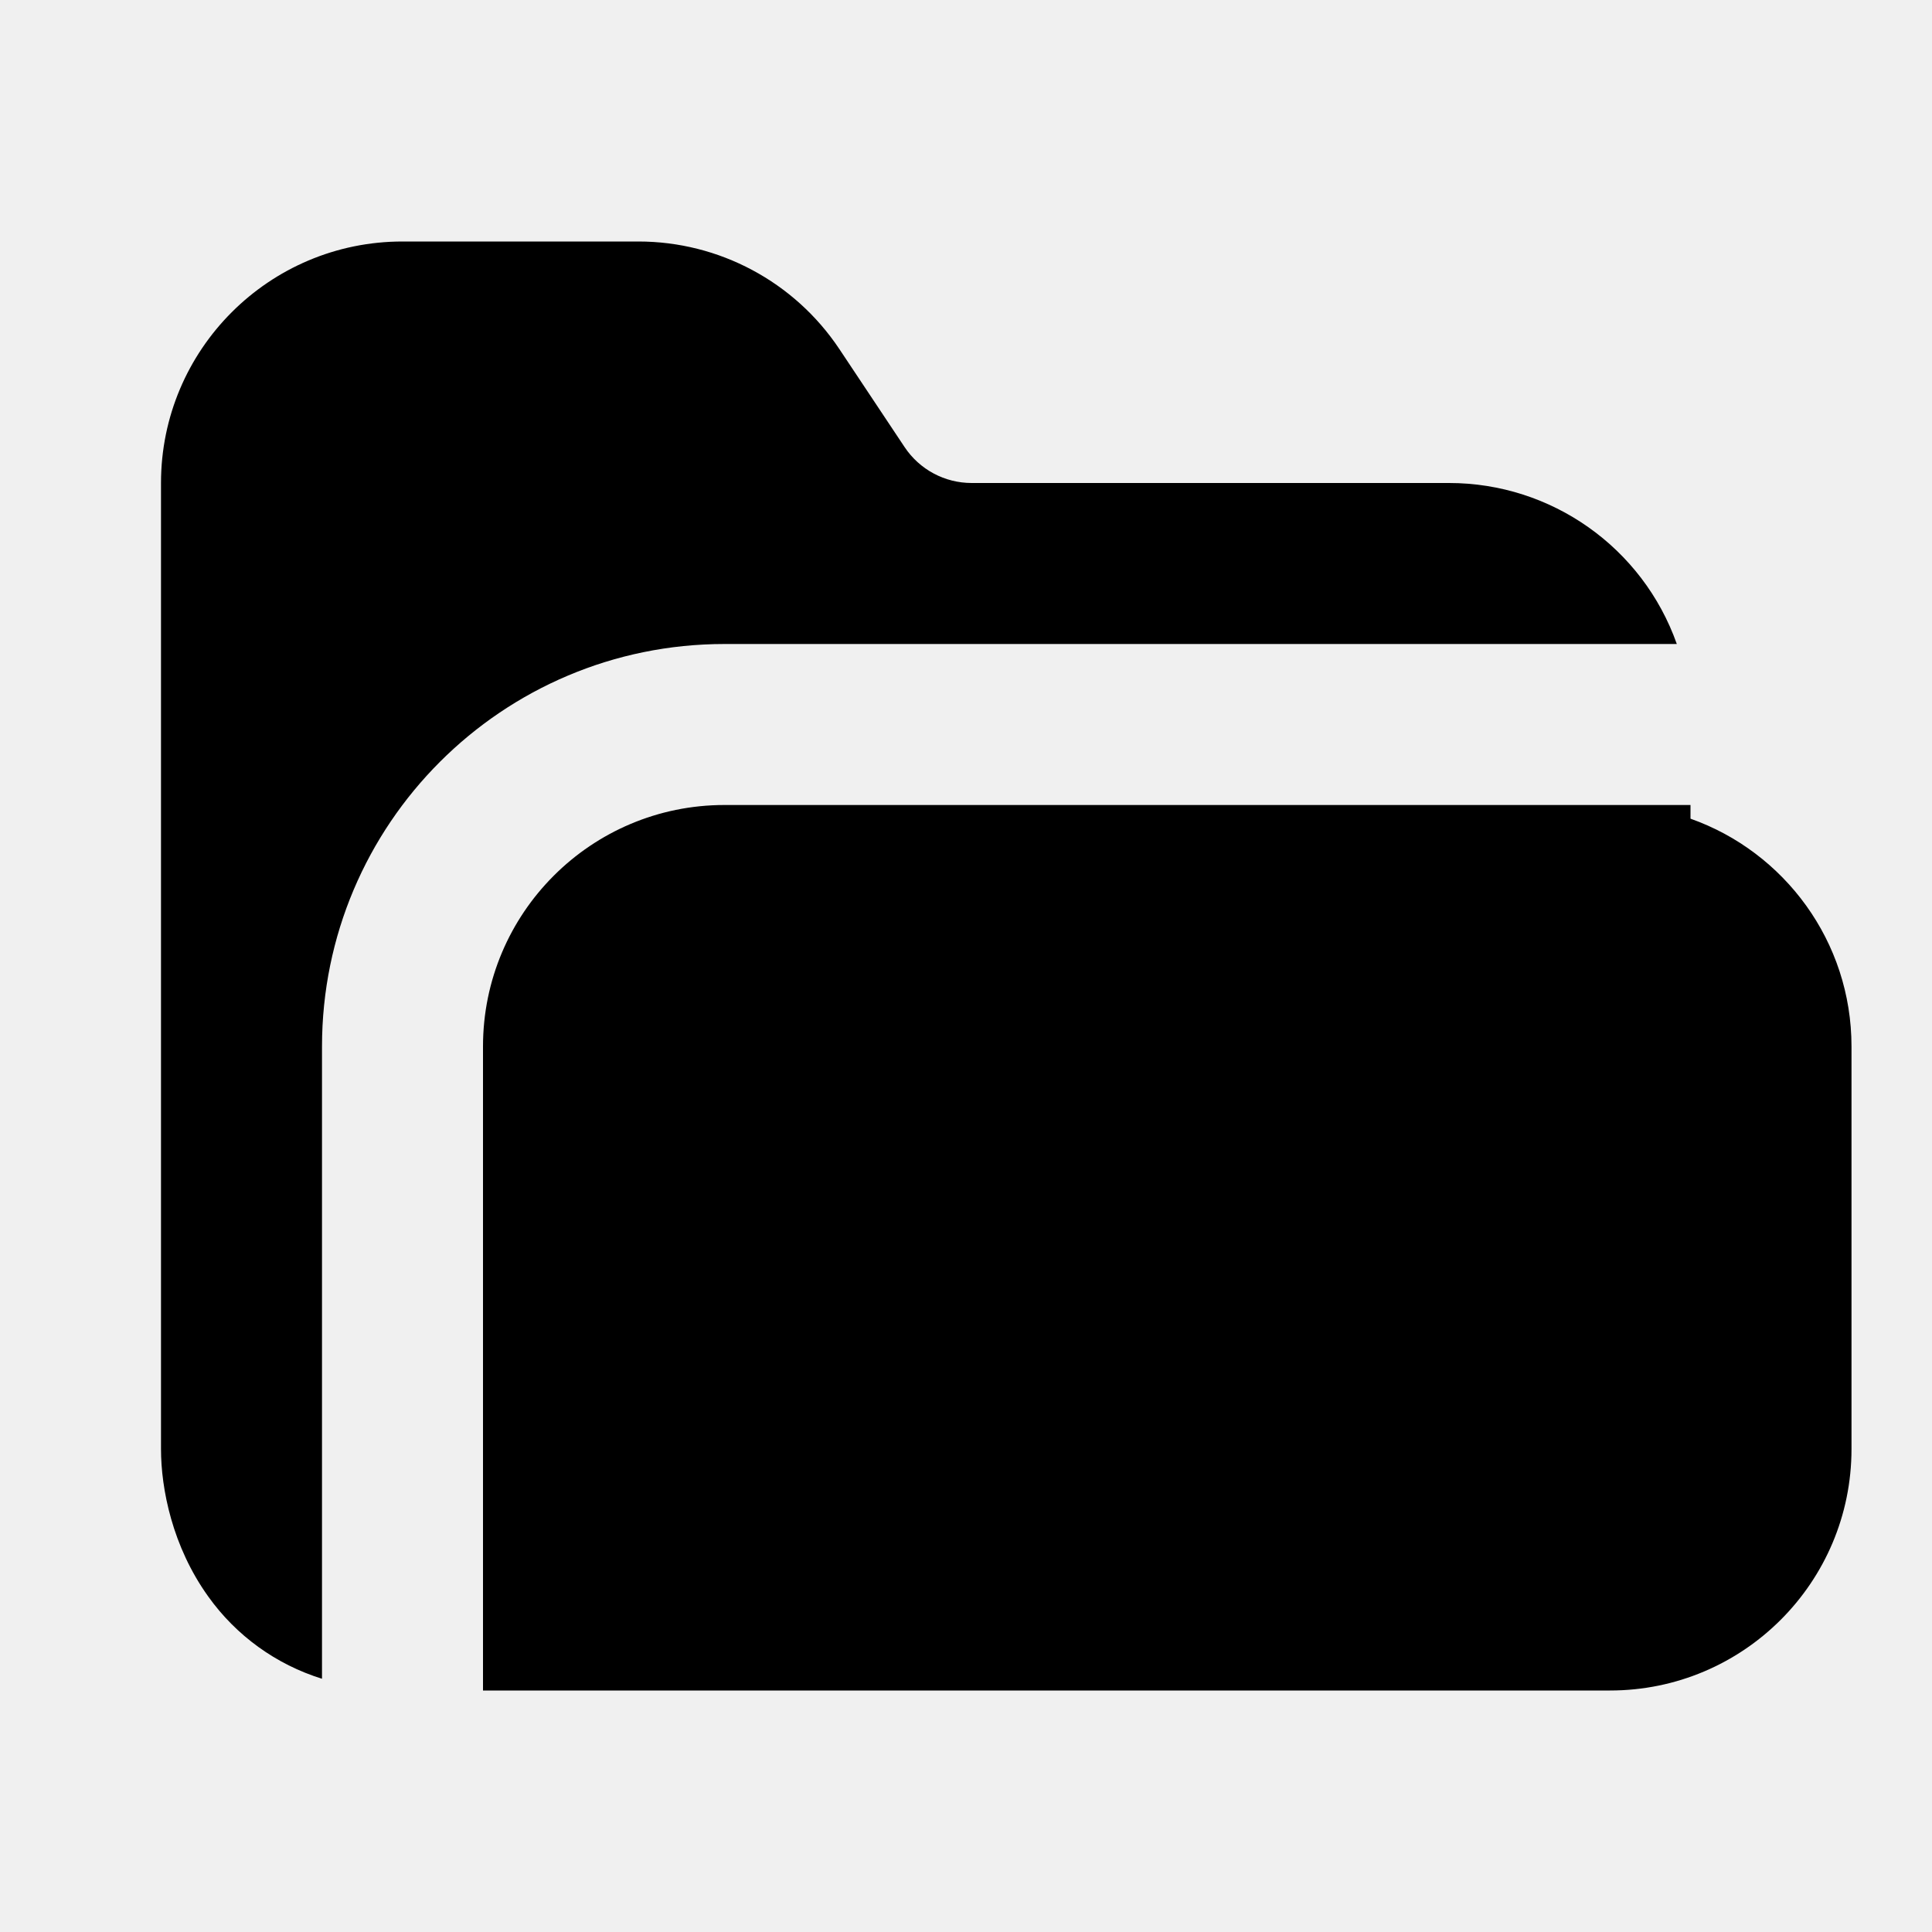
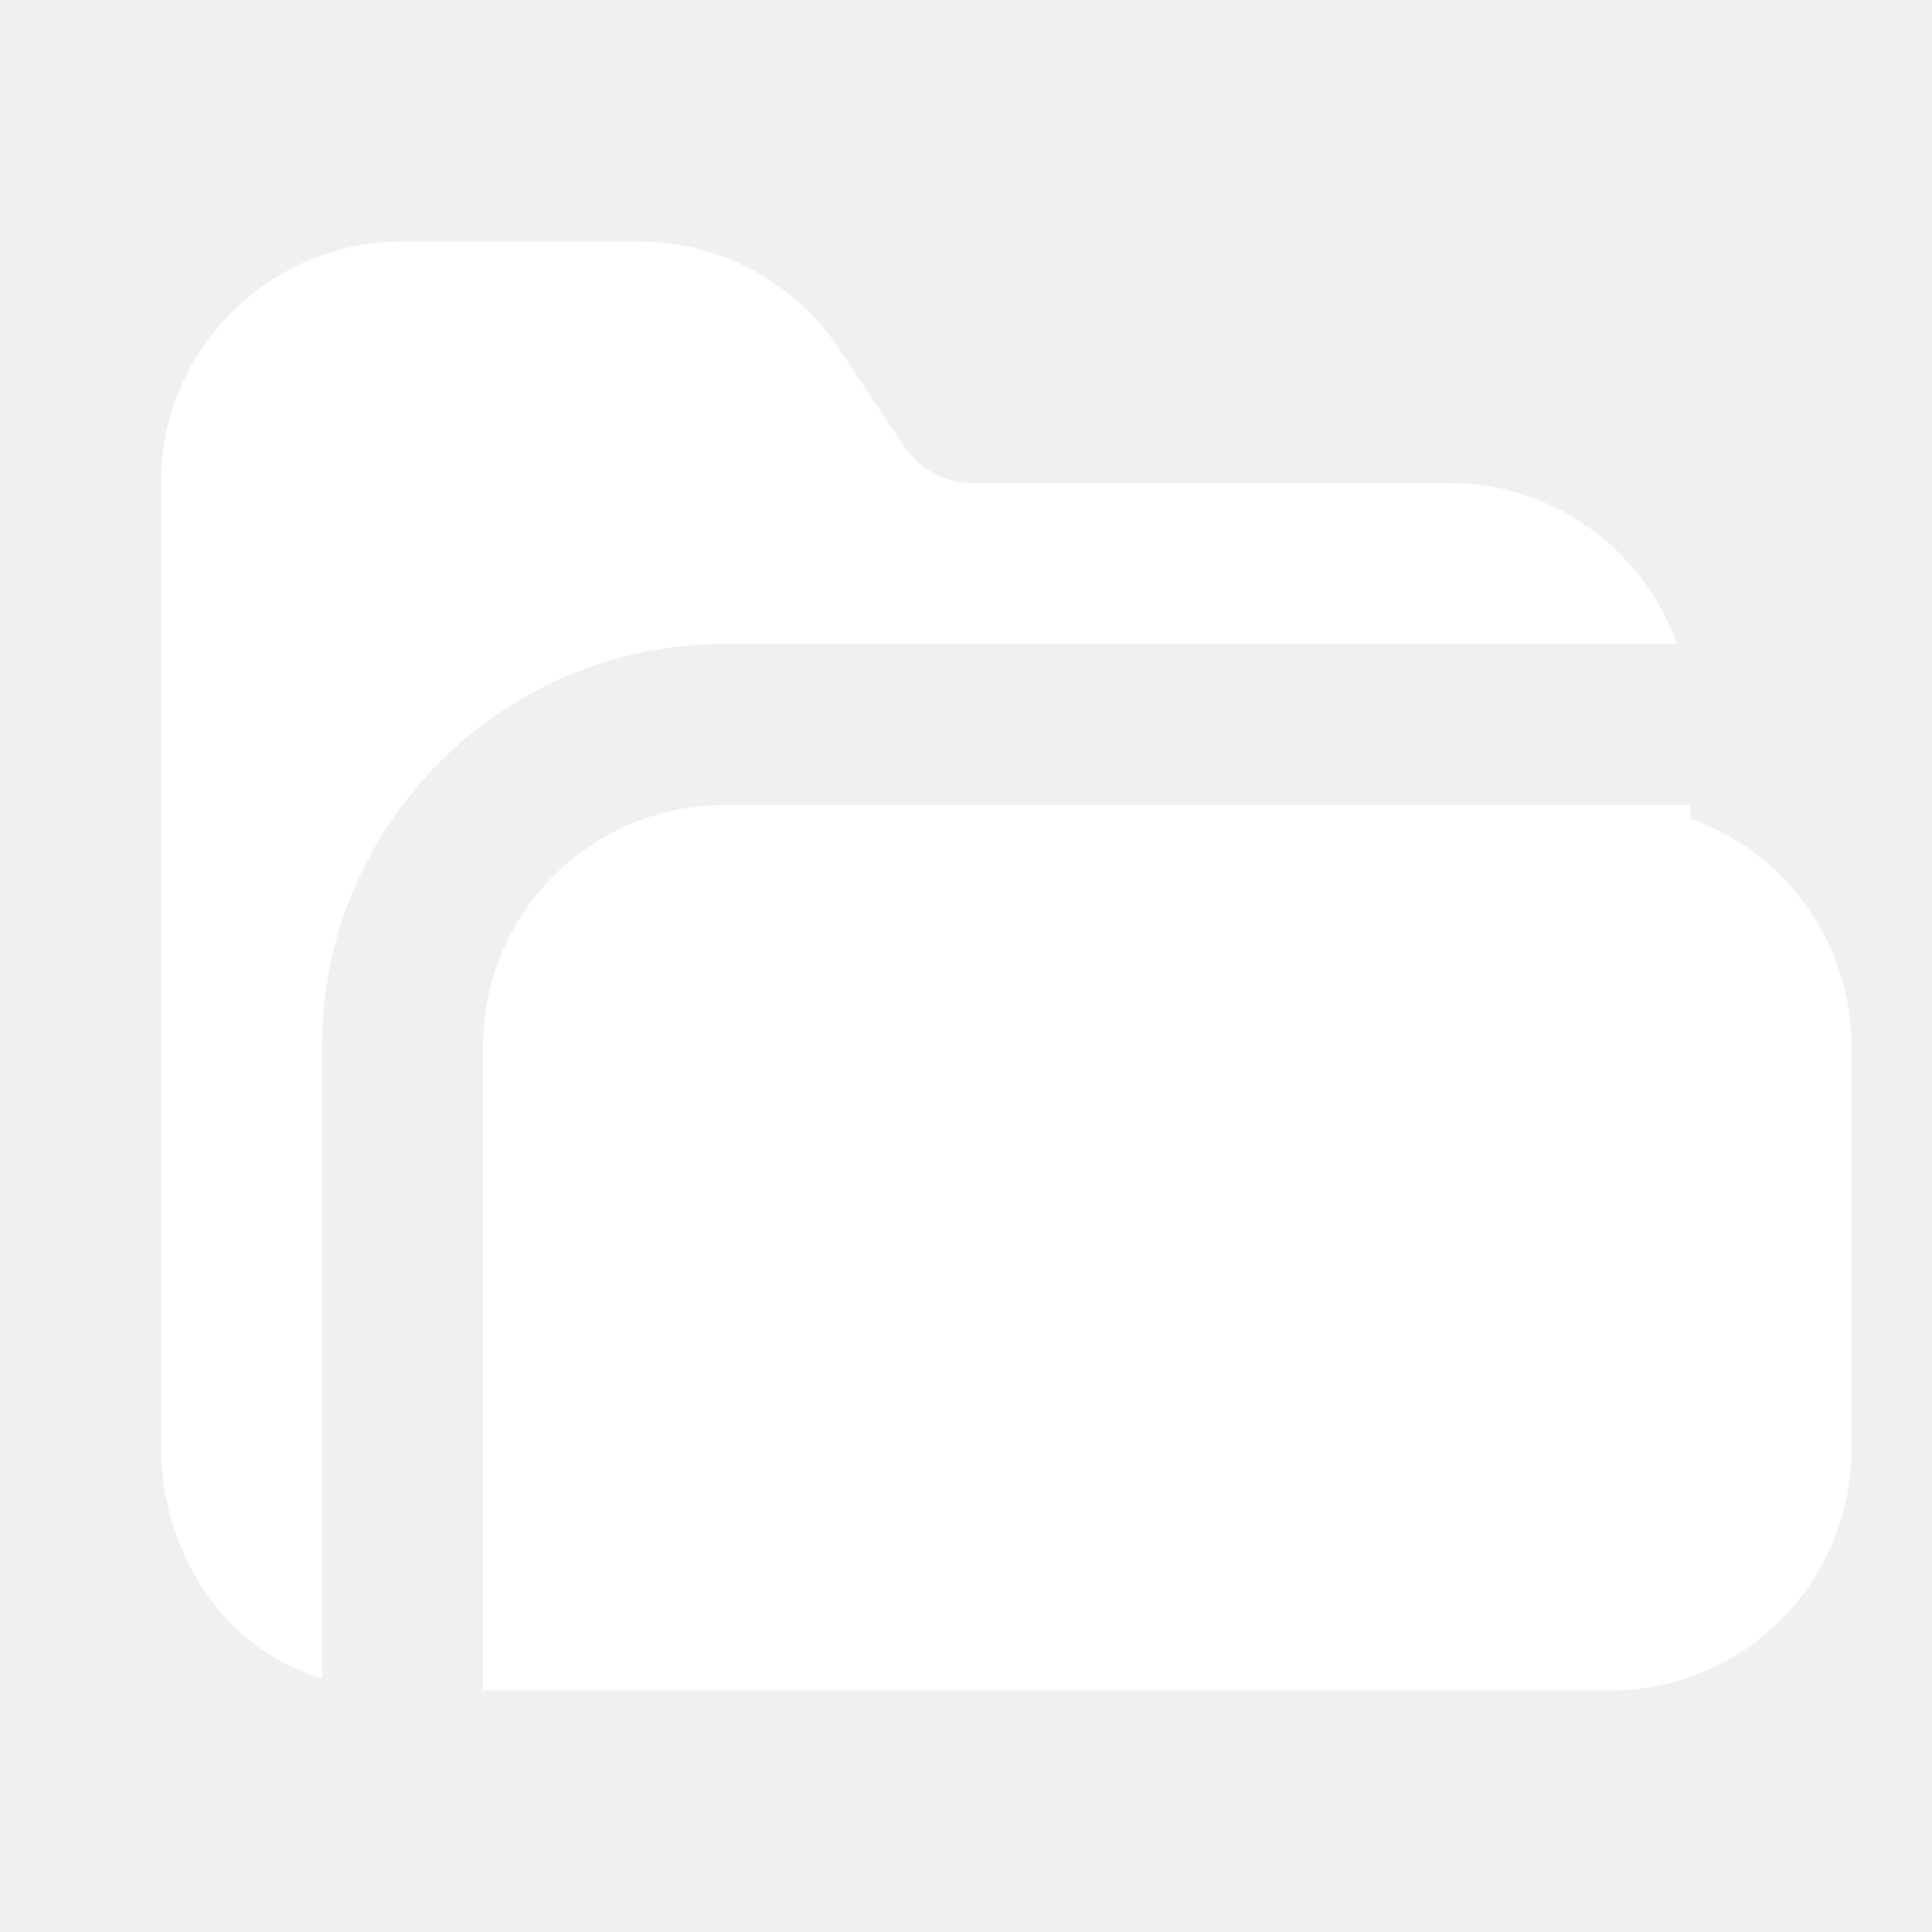
<svg xmlns="http://www.w3.org/2000/svg" aria-hidden="true" role="img" class="iconify iconify--majesticons" width="32" height="32" preserveAspectRatio="xMidYMid meet" viewBox="0 0 24 24">
-   <g fill="none">
-     <path fill-rule="evenodd" clip-rule="evenodd" d="M21 10.17c1.165.412 2 1.524 2 2.83v5a3 3 0 0 1-3 3H6v-8a3 3 0 0 1 3-3h12v.17zM20.83 8A3.001 3.001 0 0 0 18 6h-5.93a1 1 0 0 1-.832-.445l-.812-1.22A3 3 0 0 0 7.93 3H5a3 3 0 0 0-3 3v12c0 .493.14 1.211.588 1.834A2.73 2.73 0 0 0 4 20.854V13a5 5 0 0 1 5-5h11.83z" fill="currentColor" />
+   <g fill="#fff">
+     <path fill-rule="evenodd" clip-rule="evenodd" d="M21 10.17c1.165.412 2 1.524 2 2.83v5a3 3 0 0 1-3 3H6v-8a3 3 0 0 1 3-3h12v.17zM20.83 8A3.001 3.001 0 0 0 18 6h-5.93a1 1 0 0 1-.832-.445l-.812-1.22A3 3 0 0 0 7.93 3H5a3 3 0 0 0-3 3v12c0 .493.14 1.211.588 1.834A2.73 2.73 0 0 0 4 20.854V13a5 5 0 0 1 5-5h11.83z" fill="#fff" />
  </g>
</svg>
